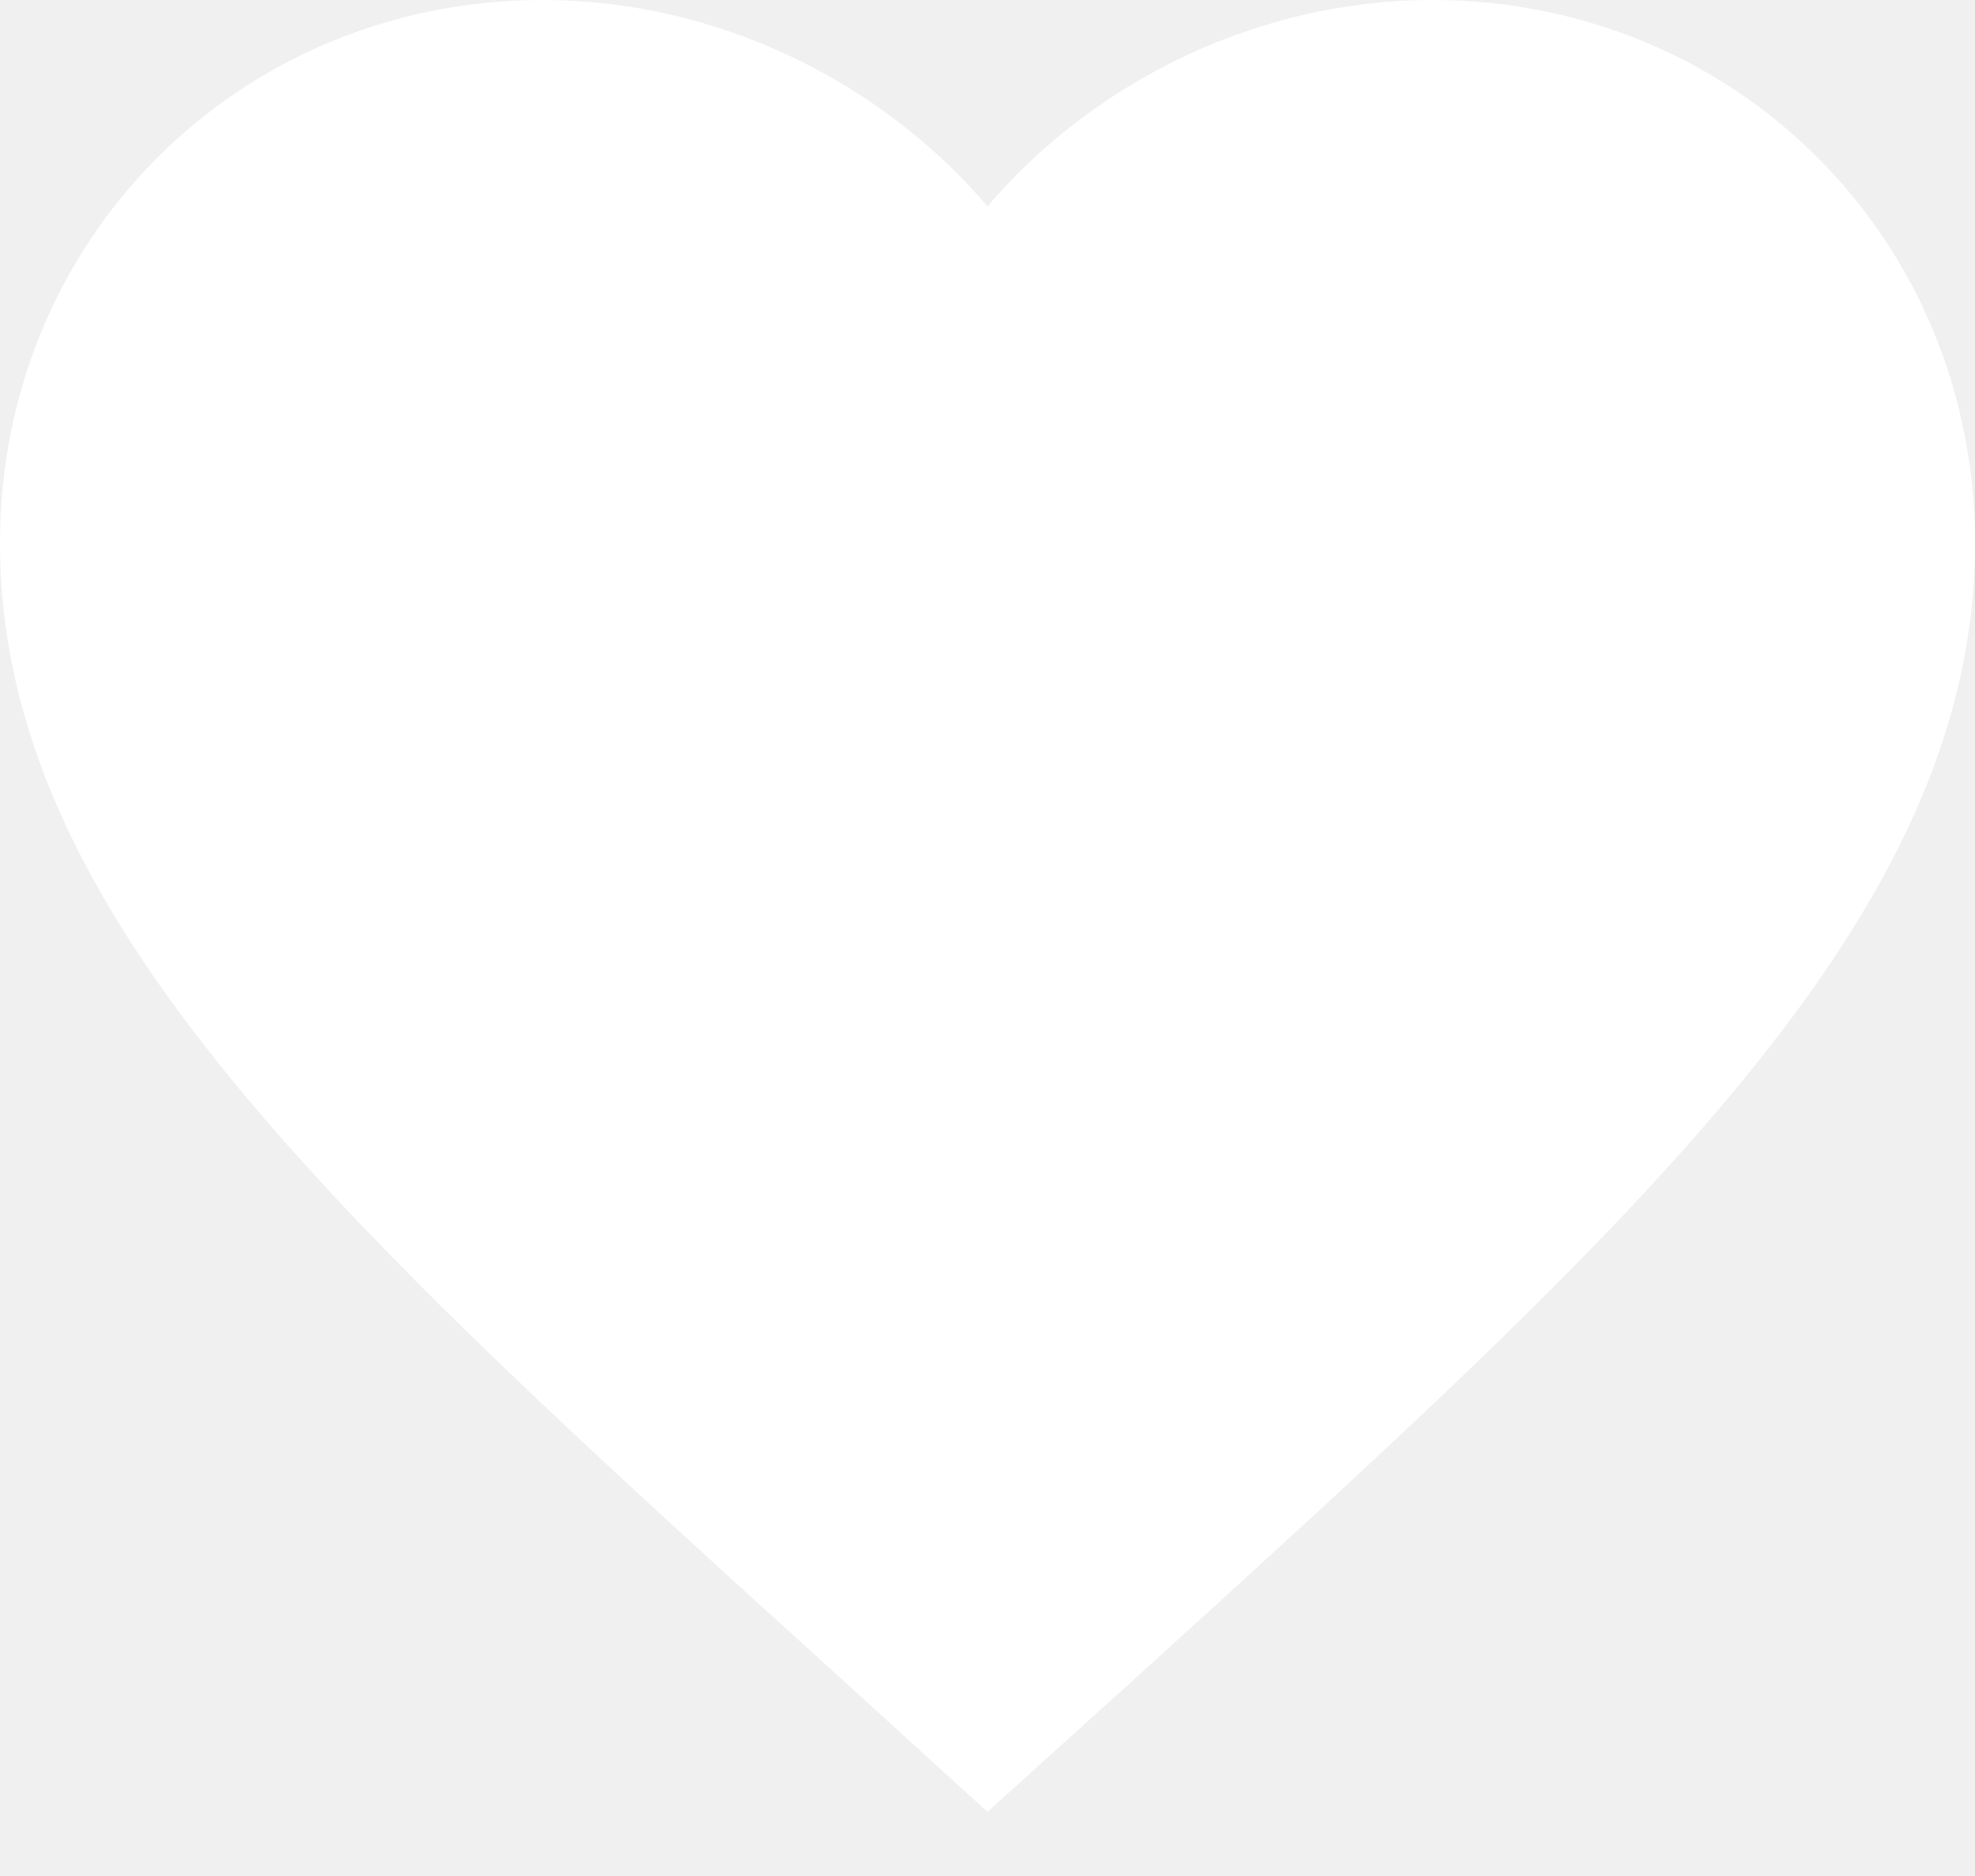
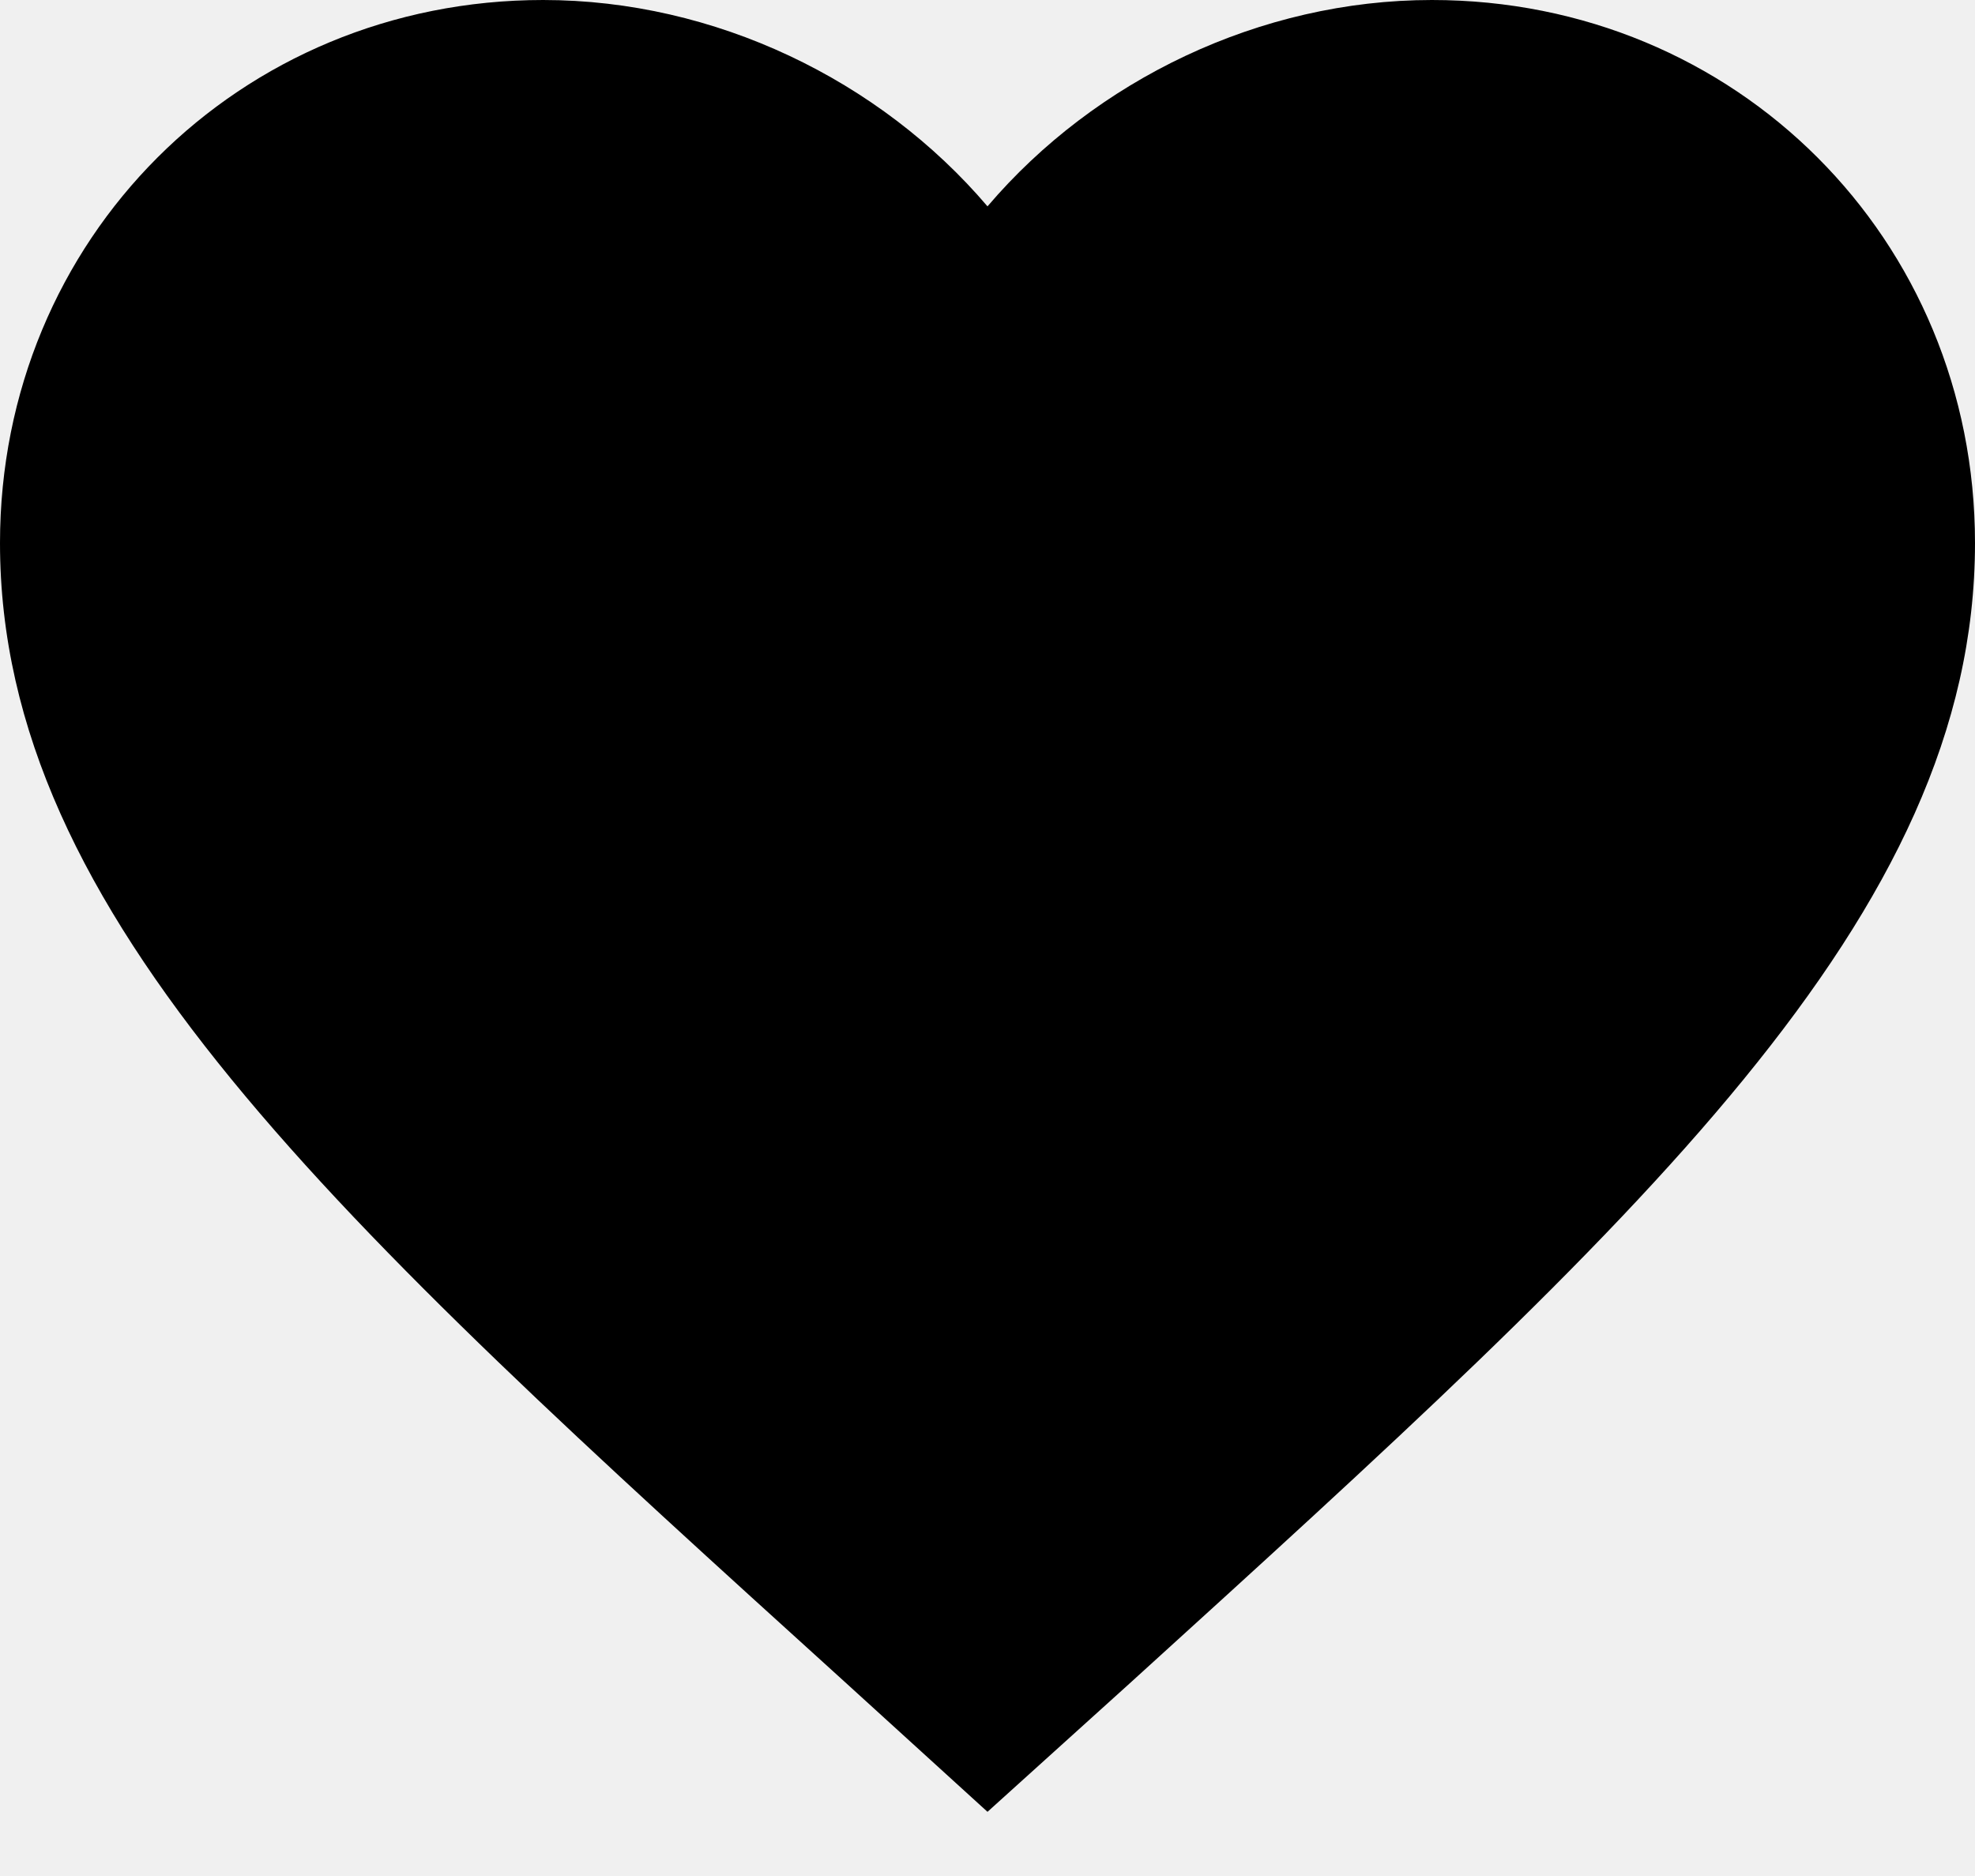
<svg xmlns="http://www.w3.org/2000/svg" width="20" height="19" viewBox="0 0 20 19" fill="none">
-   <path d="M10 18.35L8.55 17.03C3.4 12.36 0 9.28 0 5.5C0 2.42 2.42 0 5.5 0C7.24 0 8.91 0.81 10 2.09C11.09 0.81 12.76 0 14.5 0C17.58 0 20 2.42 20 5.5C20 9.28 16.6 12.36 11.45 17.04L10 18.35Z" fill="white" />
+   <path d="M10 18.35L8.55 17.03C3.4 12.36 0 9.28 0 5.5C0 2.42 2.42 0 5.5 0C7.24 0 8.91 0.81 10 2.09C11.09 0.81 12.76 0 14.5 0C17.58 0 20 2.42 20 5.5C20 9.28 16.6 12.36 11.45 17.04L10 18.35Z" fill="black" />
</svg>
